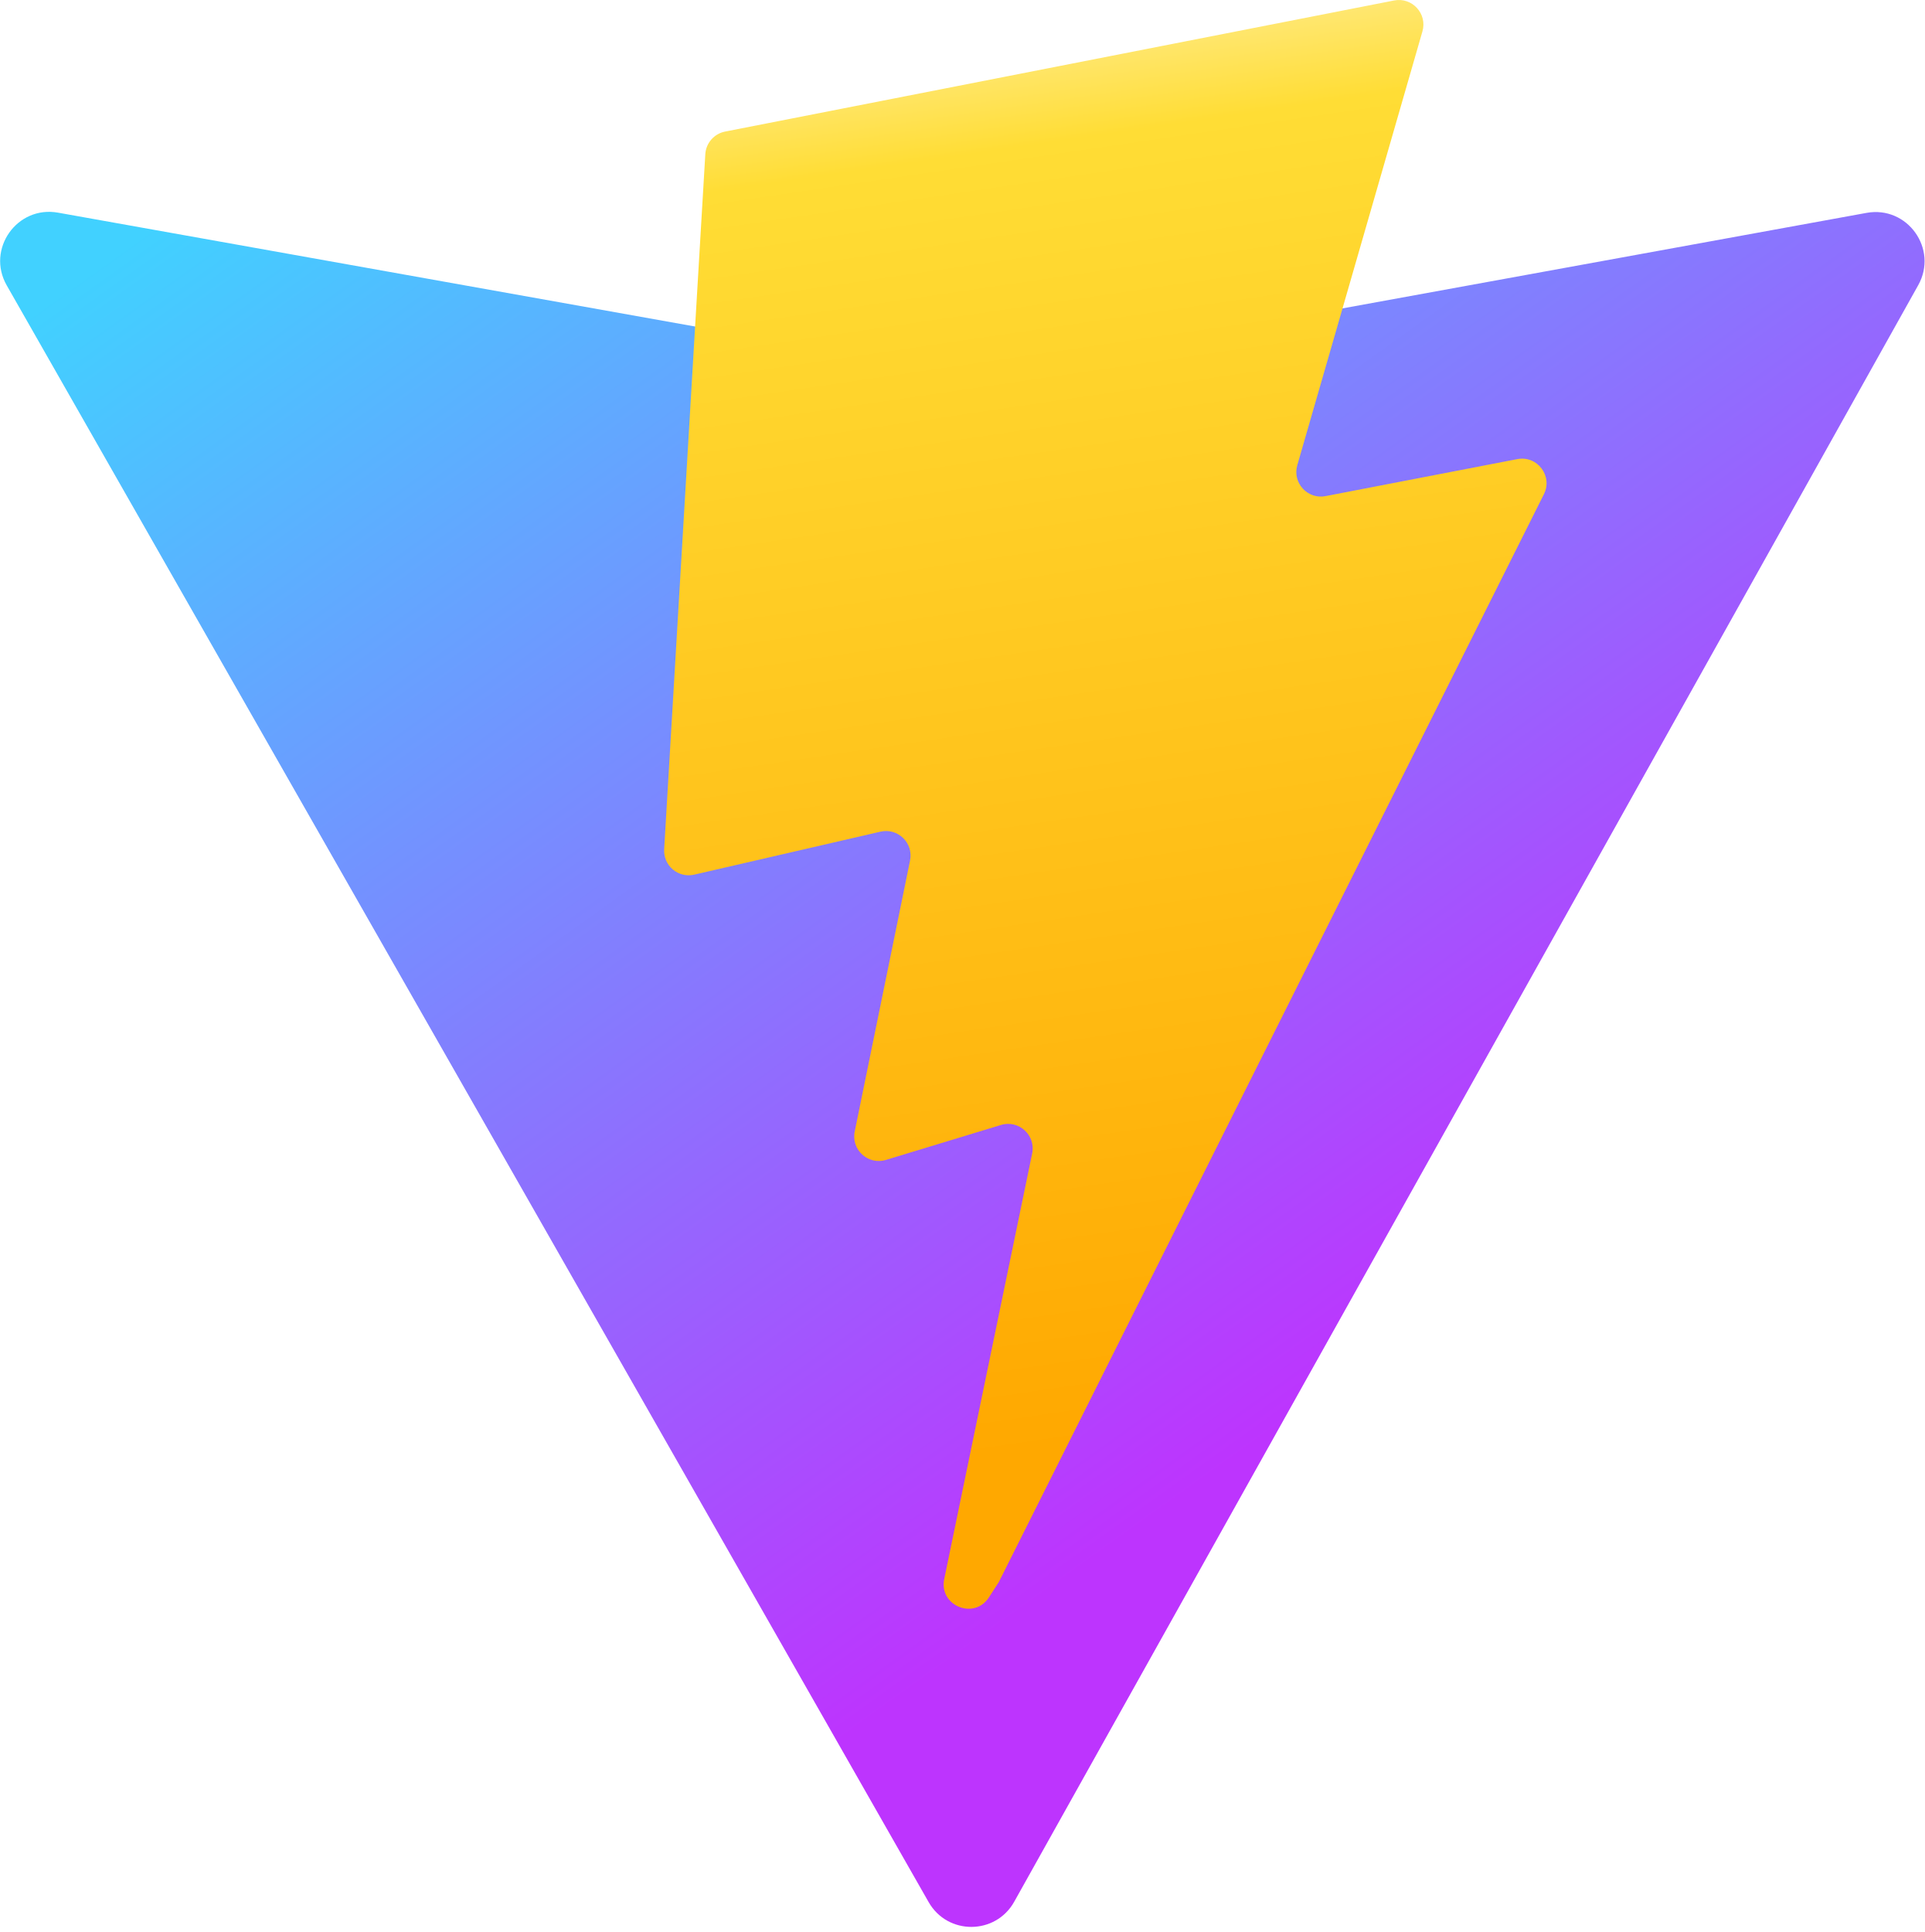
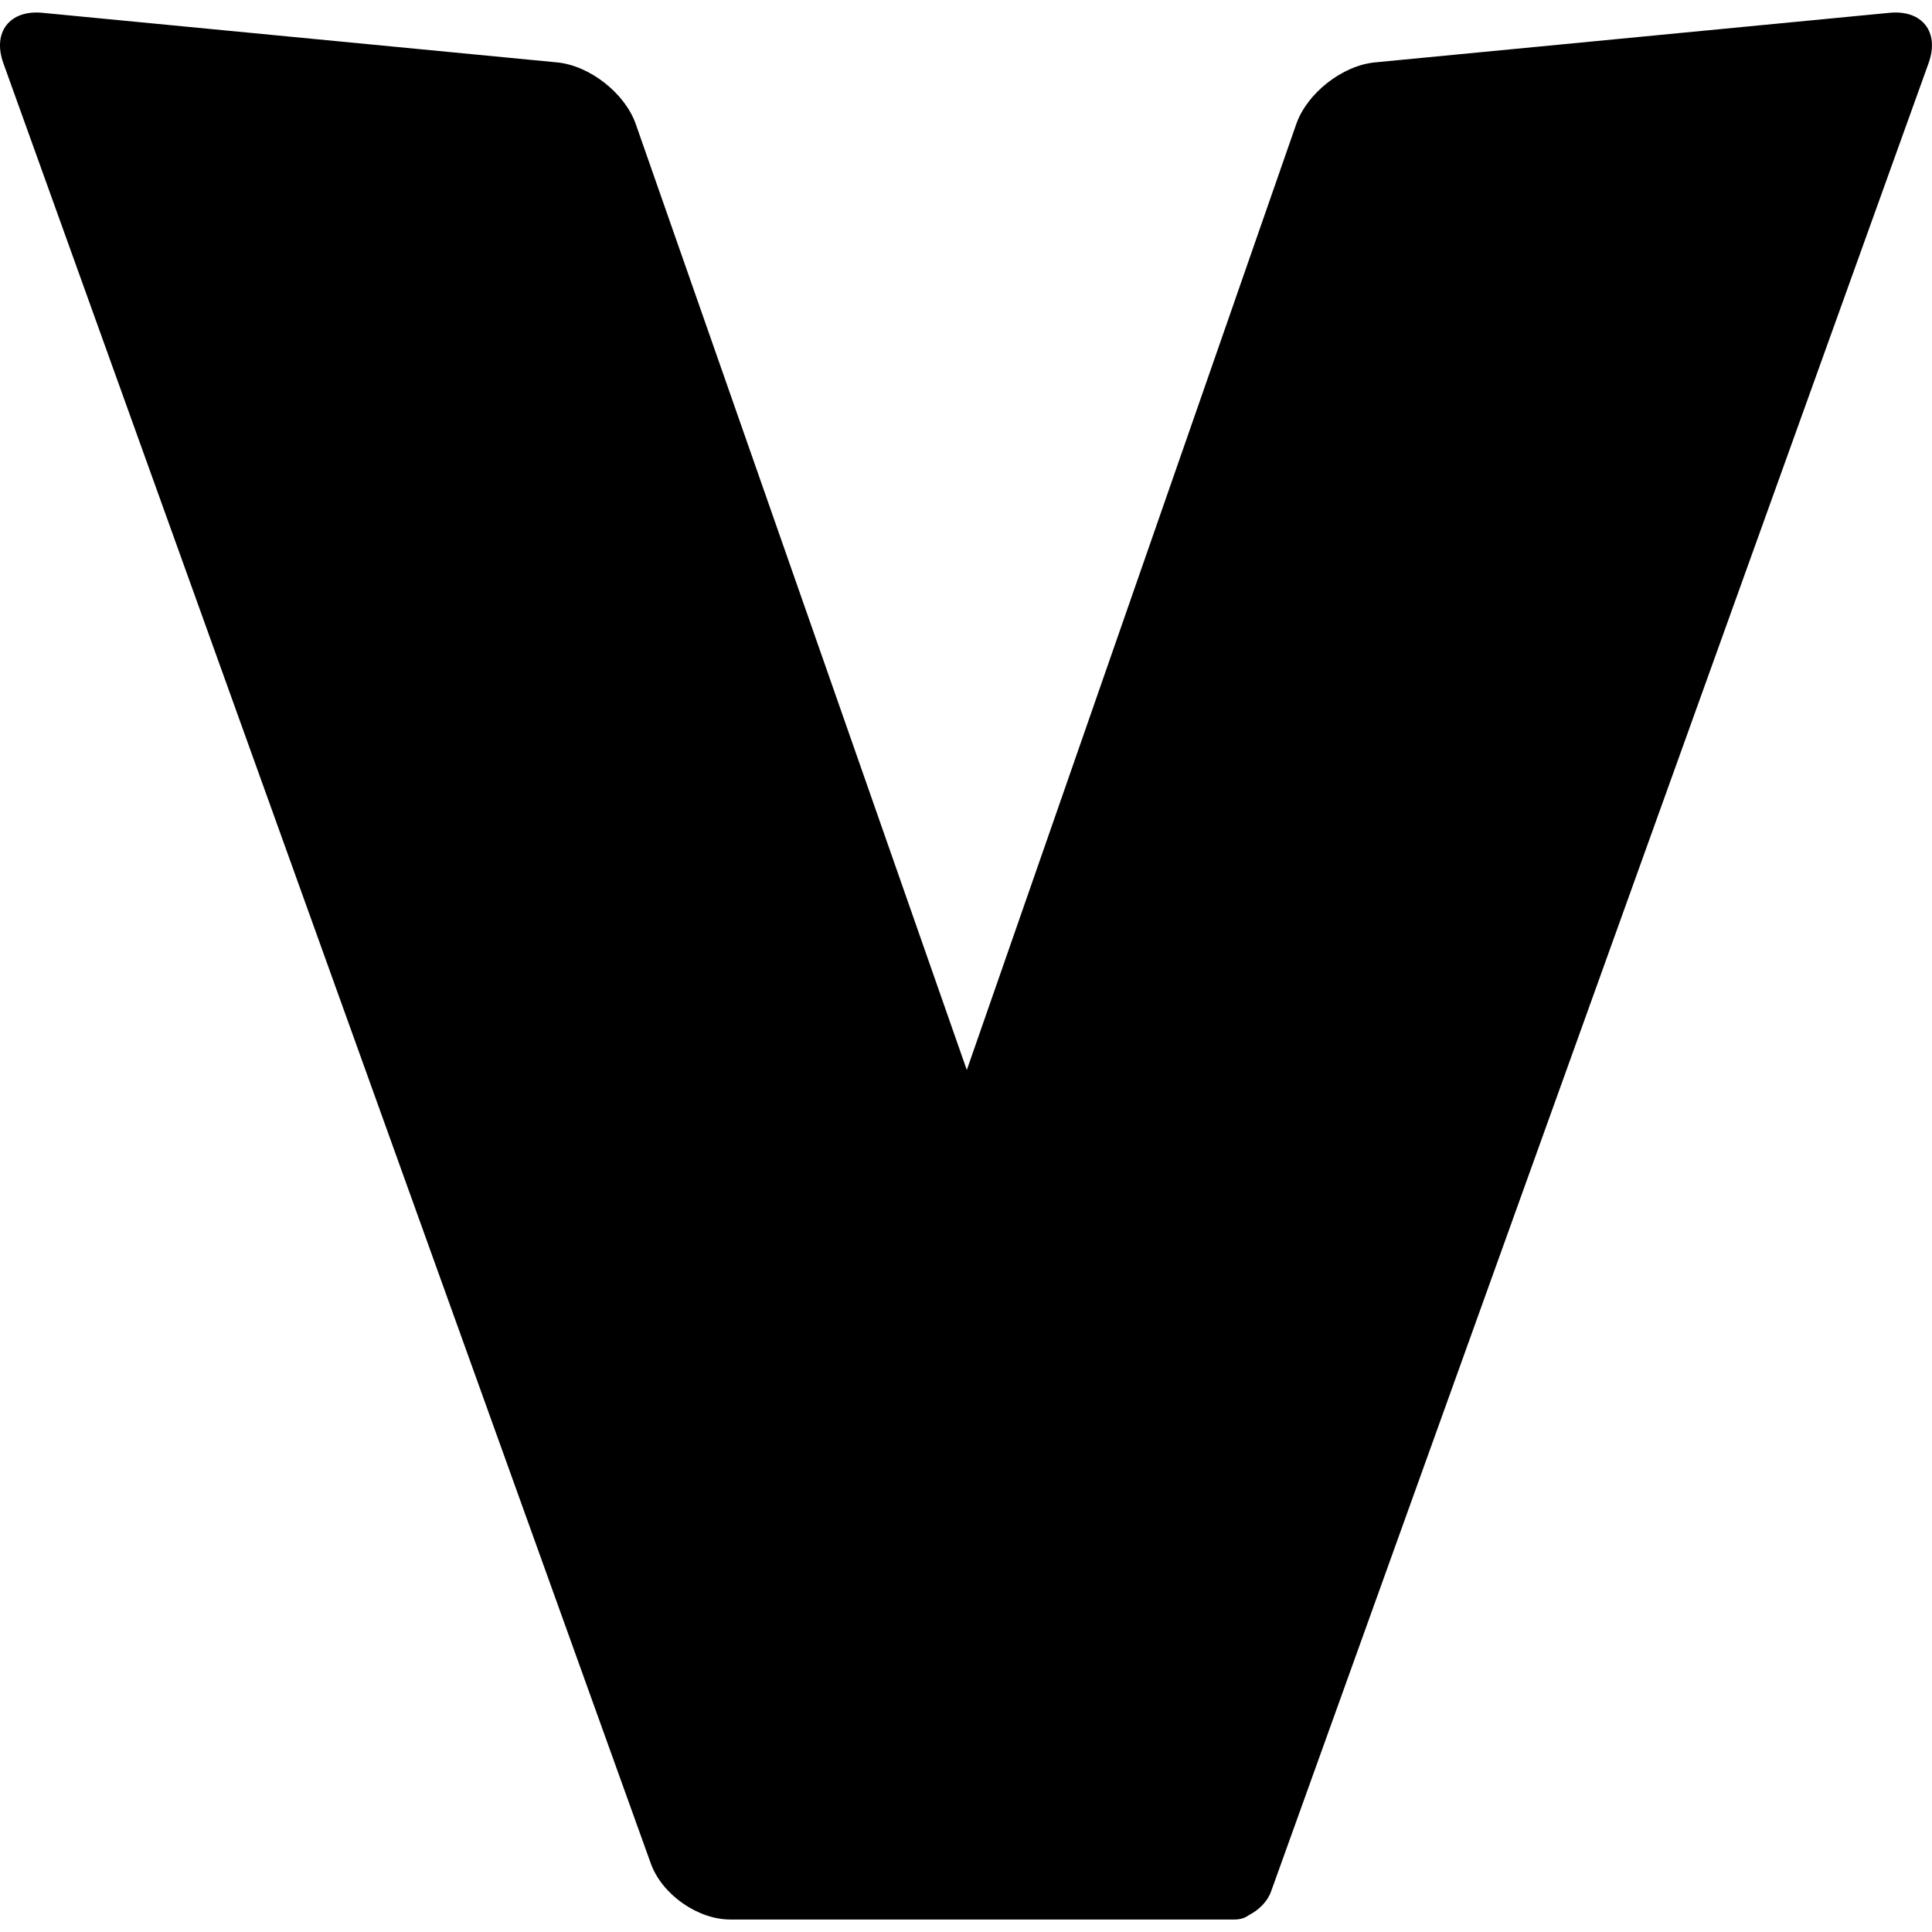
- <svg xmlns="http://www.w3.org/2000/svg" aria-hidden="true" role="img" class="iconify iconify--logos" width="31.88" height="32" preserveAspectRatio="xMidYMid meet" viewBox="0 0 256 257">
-   <defs>
-     <linearGradient id="IconifyId1813088fe1fbc01fb466" x1="-.828%" x2="57.636%" y1="7.652%" y2="78.411%">
-       <stop offset="0%" stop-color="#41D1FF" />
-       <stop offset="100%" stop-color="#BD34FE" />
-     </linearGradient>
-     <linearGradient id="IconifyId1813088fe1fbc01fb467" x1="43.376%" x2="50.316%" y1="2.242%" y2="89.03%">
-       <stop offset="0%" stop-color="#FFEA83" />
-       <stop offset="8.333%" stop-color="#FFDD35" />
-       <stop offset="100%" stop-color="#FFA800" />
-     </linearGradient>
-   </defs>
-   <path fill="url(#IconifyId1813088fe1fbc01fb466)" d="M255.153 37.938L134.897 252.976c-2.483 4.44-8.862 4.466-11.382.048L.875 37.958c-2.746-4.814 1.371-10.646 6.827-9.67l120.385 21.517a6.537 6.537 0 0 0 2.322-.004l117.867-21.483c5.438-.991 9.574 4.796 6.877 9.62Z" />
-   <path fill="url(#IconifyId1813088fe1fbc01fb467)" d="M185.432.063L96.44 17.501a3.268 3.268 0 0 0-2.634 3.014l-5.474 92.456a3.268 3.268 0 0 0 3.997 3.378l24.777-5.718c2.318-.535 4.413 1.507 3.936 3.838l-7.361 36.047c-.495 2.426 1.782 4.5 4.151 3.78l15.304-4.649c2.372-.72 4.652 1.36 4.15 3.788l-11.698 56.621c-.732 3.542 3.979 5.473 5.943 2.437l1.313-2.028l72.516-144.72c1.215-2.423-.88-5.186-3.54-4.672l-25.505 4.922c-2.396.462-4.435-1.77-3.759-4.114l16.646-57.705c.677-2.35-1.37-4.583-3.769-4.113Z" />
+ <svg xmlns="http://www.w3.org/2000/svg" fill="#000000" viewBox="0 0 24 24" role="img">
+   <g id="SVGRepo_bgCarrier" stroke-width="0" />
+   <g id="SVGRepo_tracerCarrier" stroke-linecap="round" stroke-linejoin="round" />
+   <g id="SVGRepo_iconCarrier">
+     <path d="M23.474,0.159L17.08,0.775c-0.406,0.039-0.844,0.383-0.978,0.768l-4.092,11.749L7.898,1.542 C7.764,1.158,7.325,0.814,6.92,0.775L0.526,0.159C0.121,0.12-0.096,0.399,0.041,0.783L8.085,23.15 c0.138,0.383,0.581,0.695,0.988,0.695h6.223h0.039c0.073,0,0.134-0.02,0.179-0.055c0.124-0.062,0.231-0.169,0.275-0.292 l0.039-0.108l8.13-22.607C24.096,0.399,23.879,0.12,23.474,0.159z" />
+   </g>
</svg>
